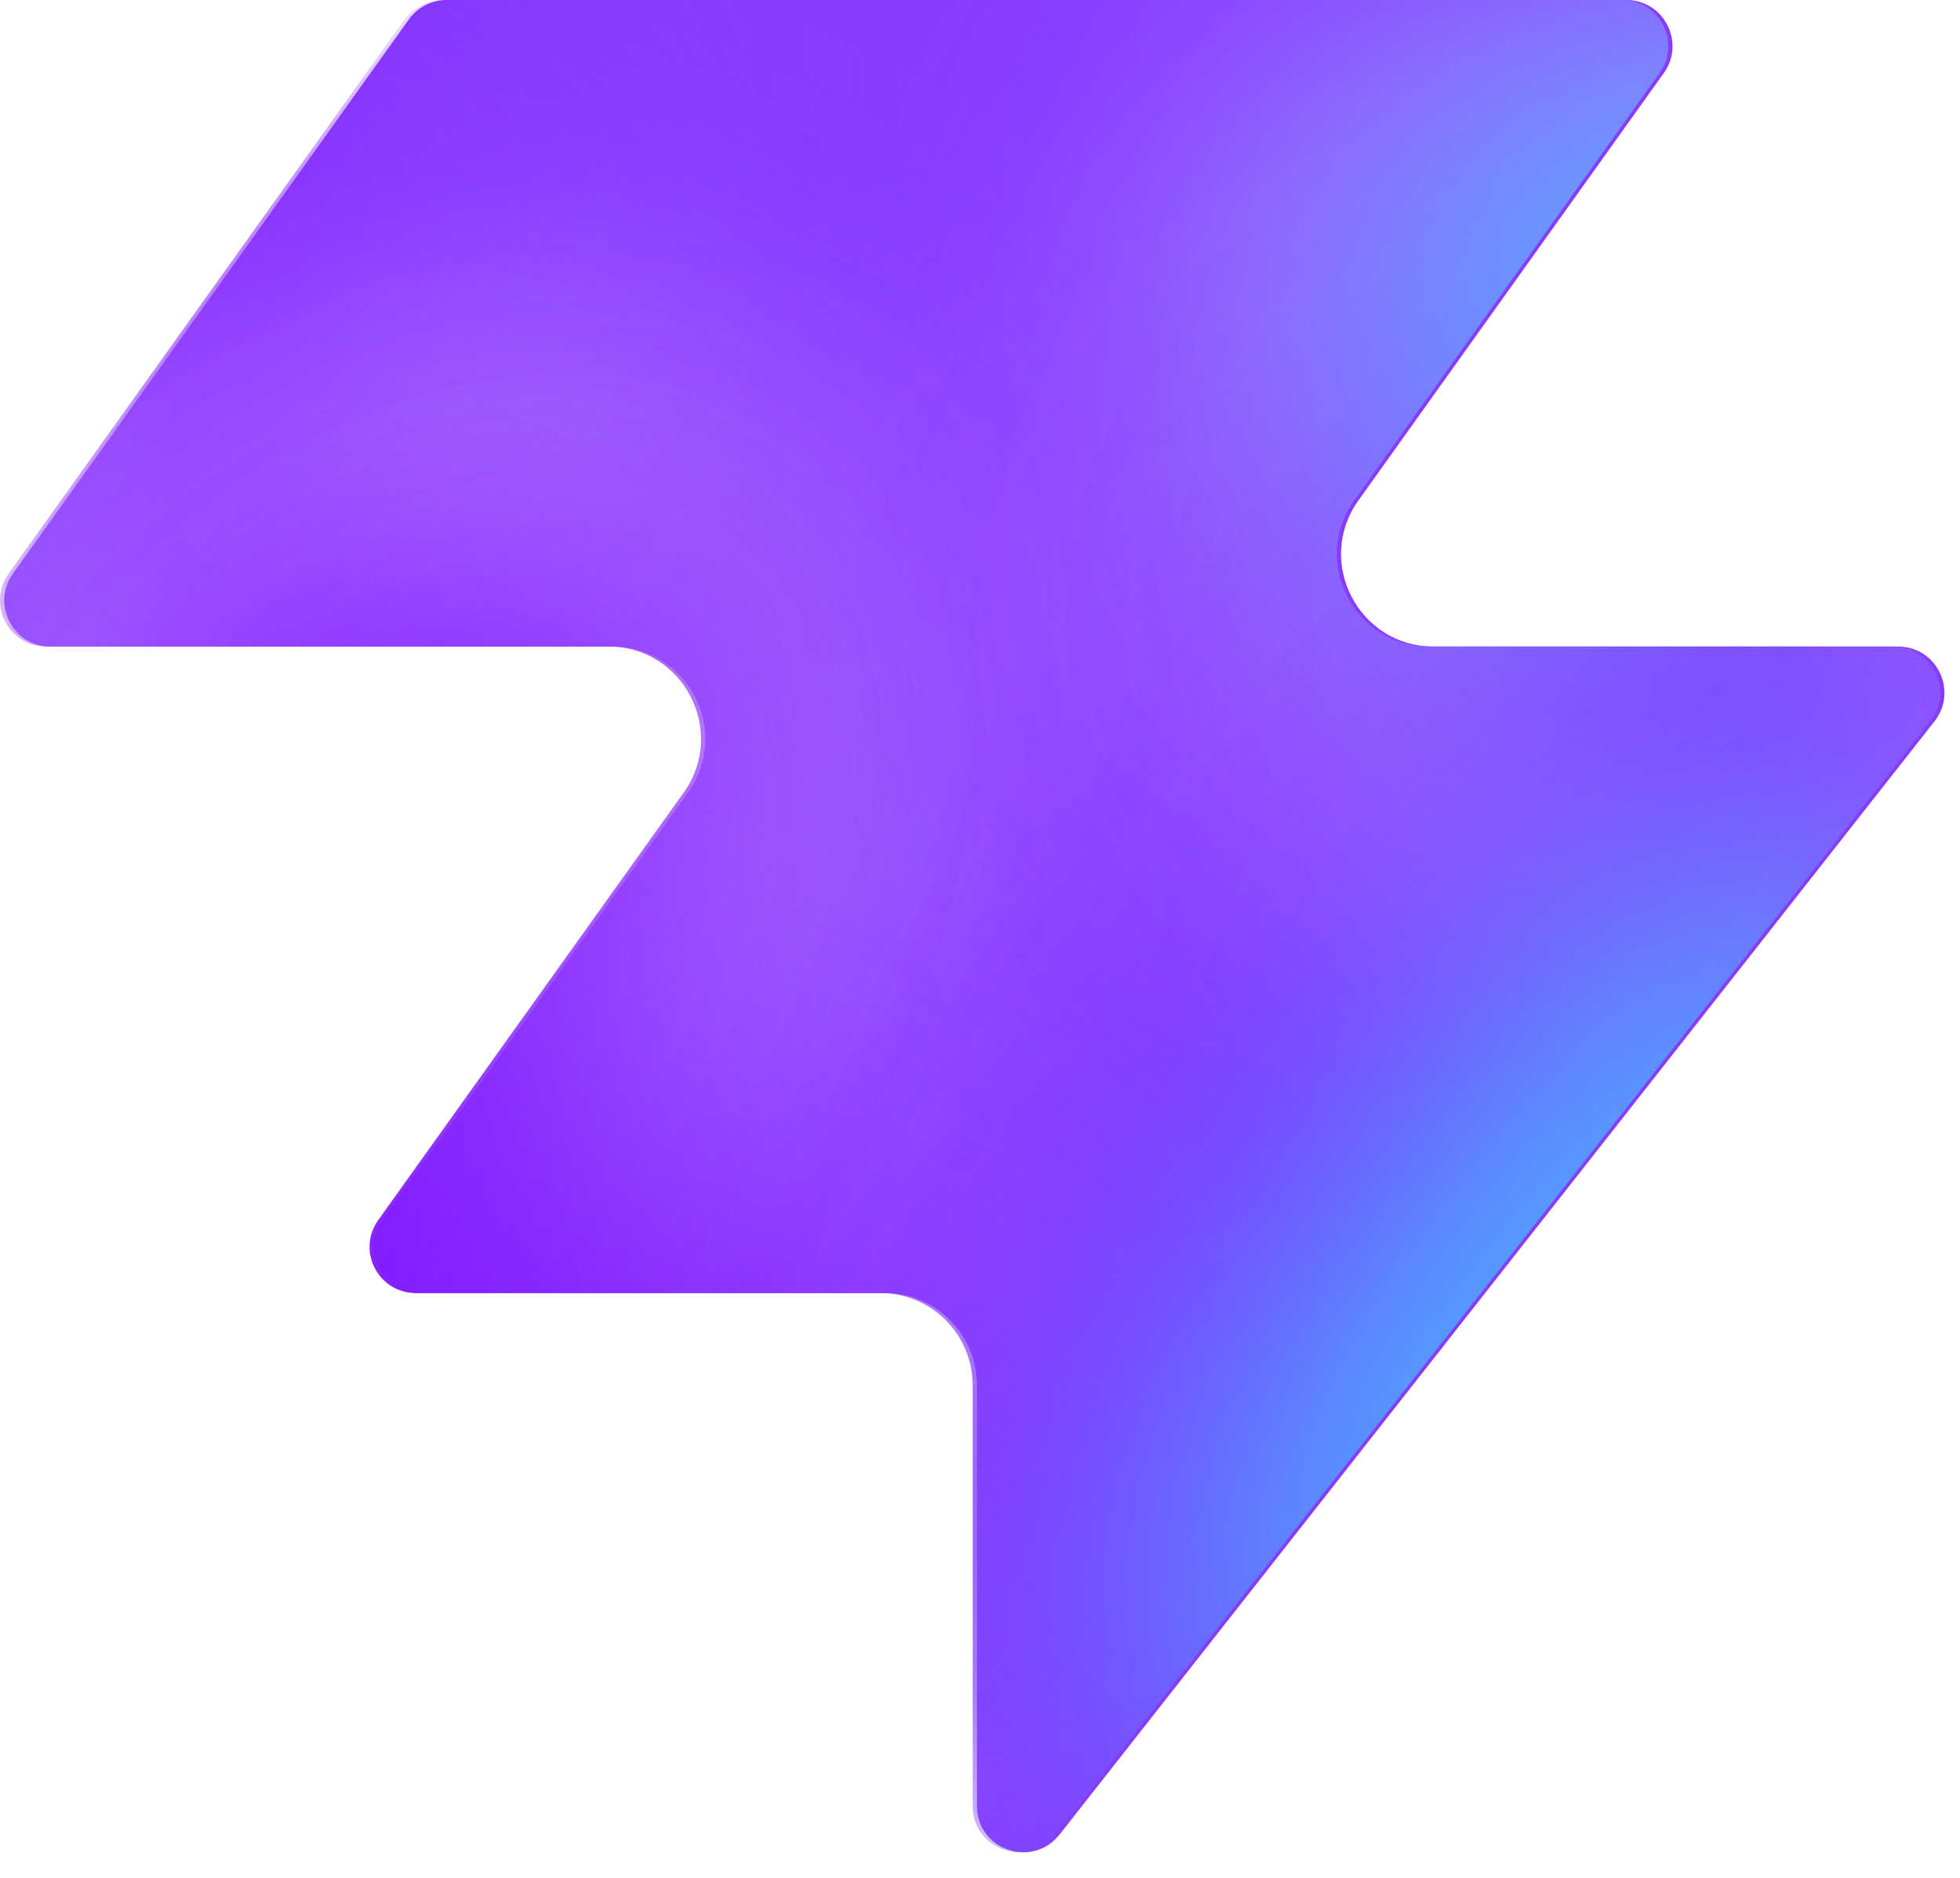
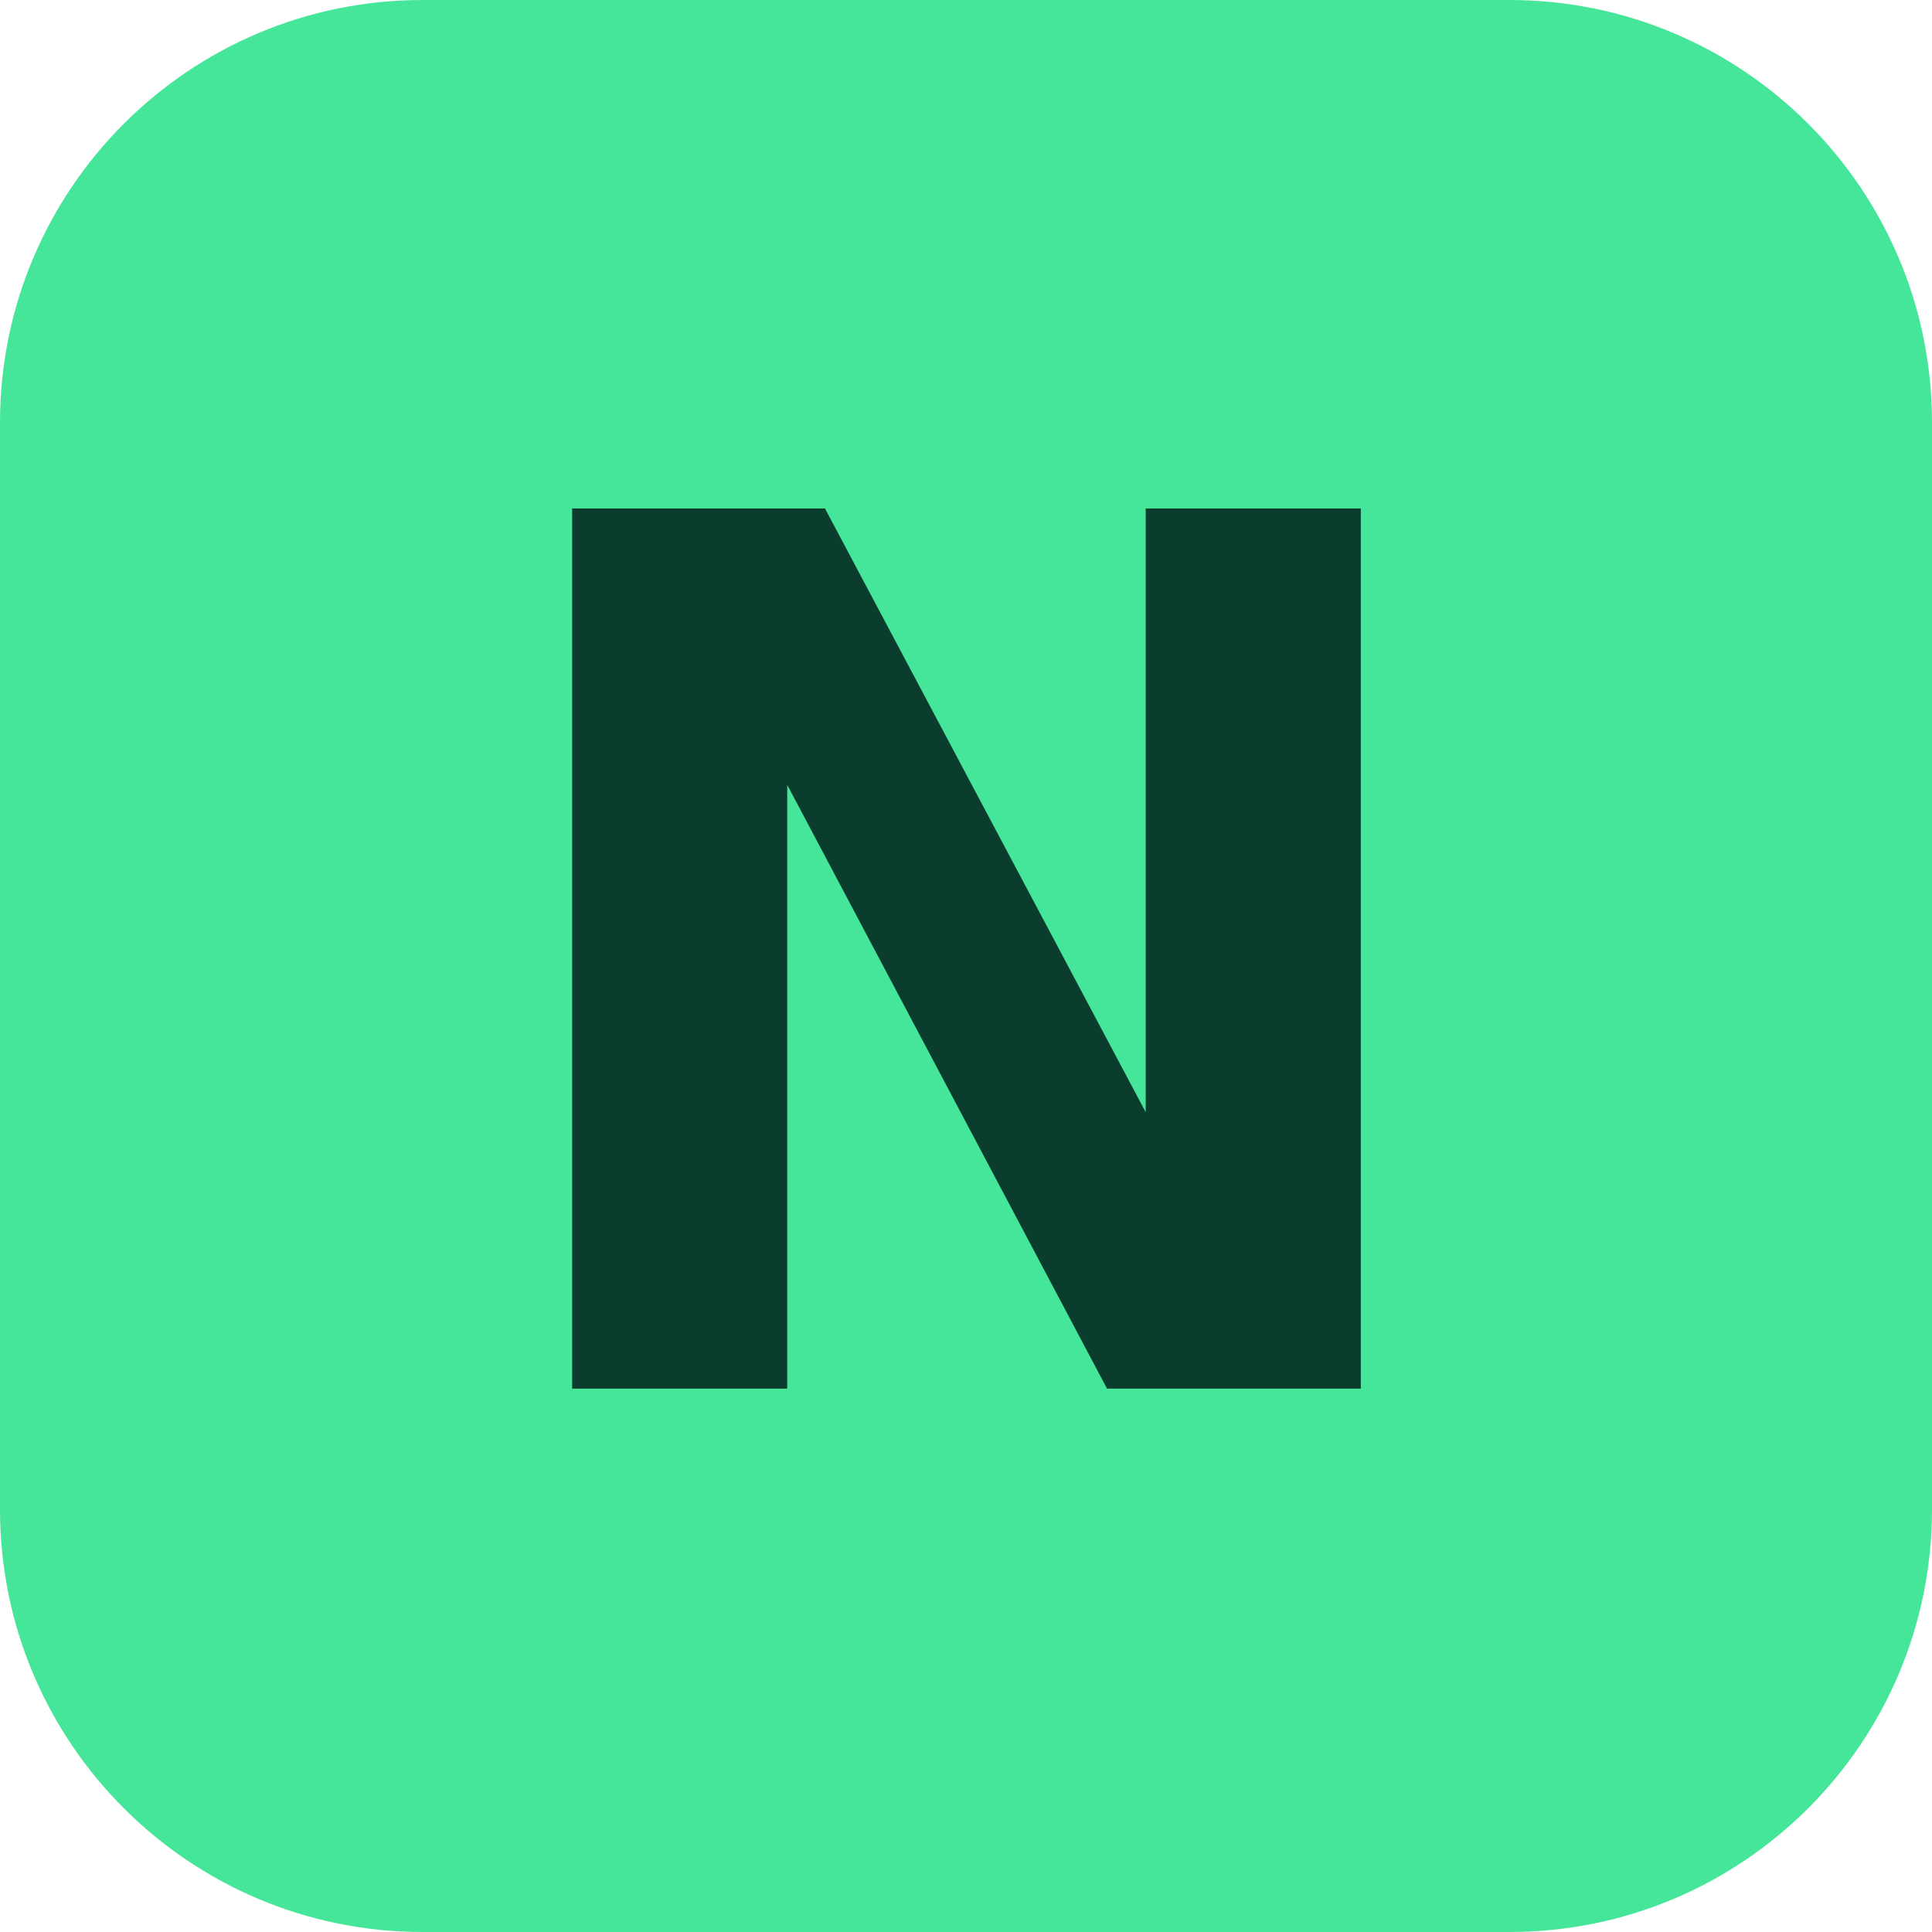
- <svg xmlns="http://www.w3.org/2000/svg" width="48" height="46" fill="none" viewBox="0 0 48 46">
-   <path fill="#863bff" d="M25.946 44.938c-.664.845-2.021.375-2.021-.698V33.937a2.26 2.26 0 0 0-2.262-2.262H10.287c-.92 0-1.456-1.04-.92-1.788l7.48-10.471c1.07-1.497 0-3.578-1.842-3.578H1.237c-.92 0-1.456-1.04-.92-1.788L10.013.474c.214-.297.556-.474.92-.474h28.894c.92 0 1.456 1.04.92 1.788l-7.48 10.471c-1.07 1.498 0 3.579 1.842 3.579h11.377c.943 0 1.473 1.088.89 1.83L25.947 44.94z" style="fill:#863bff;fill:color(display-p3 .525 .23 1);fill-opacity:1" />
-   <mask id="a" width="48" height="46" x="0" y="0" maskUnits="userSpaceOnUse" style="mask-type:alpha">
-     <path fill="#000" d="M25.842 44.938c-.664.844-2.021.375-2.021-.698V33.937a2.26 2.26 0 0 0-2.262-2.262H10.183c-.92 0-1.456-1.04-.92-1.788l7.48-10.471c1.07-1.498 0-3.579-1.842-3.579H1.133c-.92 0-1.456-1.04-.92-1.787L9.91.473c.214-.297.556-.474.92-.474h28.894c.92 0 1.456 1.04.92 1.788l-7.48 10.471c-1.07 1.498 0 3.578 1.842 3.578h11.377c.943 0 1.473 1.088.89 1.832L25.843 44.94z" style="fill:#000;fill-opacity:1" />
-   </mask>
-   <g mask="url(#a)">
-     <g filter="url(#b)">
-       <ellipse cx="5.508" cy="14.704" fill="#ede6ff" rx="5.508" ry="14.704" style="fill:#ede6ff;fill:color(display-p3 .927 .903 1);fill-opacity:1" transform="matrix(.00324 1 1 -.00324 -4.47 31.516)" />
-     </g>
-     <g filter="url(#c)">
-       <ellipse cx="10.399" cy="29.851" fill="#ede6ff" rx="10.399" ry="29.851" style="fill:#ede6ff;fill:color(display-p3 .927 .903 1);fill-opacity:1" transform="matrix(.00324 1 1 -.00324 -39.328 7.883)" />
-     </g>
-     <g filter="url(#d)">
-       <ellipse cx="5.508" cy="30.487" fill="#7e14ff" rx="5.508" ry="30.487" style="fill:#7e14ff;fill:color(display-p3 .492 .077 1);fill-opacity:1" transform="rotate(89.814 -25.913 -14.639)scale(1 -1)" />
-     </g>
-     <g filter="url(#e)">
-       <ellipse cx="5.508" cy="30.599" fill="#7e14ff" rx="5.508" ry="30.599" style="fill:#7e14ff;fill:color(display-p3 .492 .077 1);fill-opacity:1" transform="rotate(89.814 -32.644 -3.334)scale(1 -1)" />
-     </g>
-     <g filter="url(#f)">
-       <ellipse cx="5.508" cy="30.599" fill="#7e14ff" rx="5.508" ry="30.599" style="fill:#7e14ff;fill:color(display-p3 .492 .077 1);fill-opacity:1" transform="matrix(.00324 1 1 -.00324 -34.34 30.47)" />
-     </g>
-     <g filter="url(#g)">
-       <ellipse cx="14.072" cy="22.078" fill="#ede6ff" rx="14.072" ry="22.078" style="fill:#ede6ff;fill:color(display-p3 .927 .903 1);fill-opacity:1" transform="rotate(93.35 24.506 48.493)scale(-1 1)" />
-     </g>
-     <g filter="url(#h)">
-       <ellipse cx="3.47" cy="21.501" fill="#7e14ff" rx="3.47" ry="21.501" style="fill:#7e14ff;fill:color(display-p3 .492 .077 1);fill-opacity:1" transform="rotate(89.009 28.708 47.59)scale(-1 1)" />
-     </g>
-     <g filter="url(#i)">
-       <ellipse cx="3.47" cy="21.501" fill="#7e14ff" rx="3.47" ry="21.501" style="fill:#7e14ff;fill:color(display-p3 .492 .077 1);fill-opacity:1" transform="rotate(89.009 28.708 47.59)scale(-1 1)" />
-     </g>
-     <g filter="url(#j)">
-       <ellipse cx=".387" cy="8.972" fill="#7e14ff" rx="4.407" ry="29.108" style="fill:#7e14ff;fill:color(display-p3 .492 .077 1);fill-opacity:1" transform="rotate(39.51 .387 8.972)" />
-     </g>
-     <g filter="url(#k)">
-       <ellipse cx="47.523" cy="-6.092" fill="#7e14ff" rx="4.407" ry="29.108" style="fill:#7e14ff;fill:color(display-p3 .492 .077 1);fill-opacity:1" transform="rotate(37.892 47.523 -6.092)" />
-     </g>
-     <g filter="url(#l)">
-       <ellipse cx="41.412" cy="6.333" fill="#47bfff" rx="5.971" ry="9.665" style="fill:#47bfff;fill:color(display-p3 .28 .748 1);fill-opacity:1" transform="rotate(37.892 41.412 6.333)" />
-     </g>
-     <g filter="url(#m)">
-       <ellipse cx="-1.879" cy="38.332" fill="#7e14ff" rx="4.407" ry="29.108" style="fill:#7e14ff;fill:color(display-p3 .492 .077 1);fill-opacity:1" transform="rotate(37.892 -1.88 38.332)" />
-     </g>
-     <g filter="url(#n)">
-       <ellipse cx="-1.879" cy="38.332" fill="#7e14ff" rx="4.407" ry="29.108" style="fill:#7e14ff;fill:color(display-p3 .492 .077 1);fill-opacity:1" transform="rotate(37.892 -1.88 38.332)" />
-     </g>
-     <g filter="url(#o)">
-       <ellipse cx="35.651" cy="29.907" fill="#7e14ff" rx="4.407" ry="29.108" style="fill:#7e14ff;fill:color(display-p3 .492 .077 1);fill-opacity:1" transform="rotate(37.892 35.651 29.907)" />
-     </g>
-     <g filter="url(#p)">
-       <ellipse cx="38.418" cy="32.4" fill="#47bfff" rx="5.971" ry="15.297" style="fill:#47bfff;fill:color(display-p3 .28 .748 1);fill-opacity:1" transform="rotate(37.892 38.418 32.4)" />
-     </g>
-   </g>
-   <defs>
-     <filter id="b" width="60.045" height="41.654" x="-19.77" y="16.149" color-interpolation-filters="sRGB" filterUnits="userSpaceOnUse">
-       <feFlood flood-opacity="0" result="BackgroundImageFix" />
-       <feBlend in="SourceGraphic" in2="BackgroundImageFix" result="shape" />
-       <feGaussianBlur result="effect1_foregroundBlur_2002_17158" stdDeviation="7.659" />
-     </filter>
-     <filter id="c" width="90.34" height="51.437" x="-54.613" y="-7.533" color-interpolation-filters="sRGB" filterUnits="userSpaceOnUse">
-       <feFlood flood-opacity="0" result="BackgroundImageFix" />
-       <feBlend in="SourceGraphic" in2="BackgroundImageFix" result="shape" />
-       <feGaussianBlur result="effect1_foregroundBlur_2002_17158" stdDeviation="7.659" />
-     </filter>
-     <filter id="d" width="79.355" height="29.4" x="-49.64" y="2.03" color-interpolation-filters="sRGB" filterUnits="userSpaceOnUse">
-       <feFlood flood-opacity="0" result="BackgroundImageFix" />
-       <feBlend in="SourceGraphic" in2="BackgroundImageFix" result="shape" />
-       <feGaussianBlur result="effect1_foregroundBlur_2002_17158" stdDeviation="4.596" />
-     </filter>
-     <filter id="e" width="79.579" height="29.4" x="-45.045" y="20.029" color-interpolation-filters="sRGB" filterUnits="userSpaceOnUse">
-       <feFlood flood-opacity="0" result="BackgroundImageFix" />
-       <feBlend in="SourceGraphic" in2="BackgroundImageFix" result="shape" />
-       <feGaussianBlur result="effect1_foregroundBlur_2002_17158" stdDeviation="4.596" />
-     </filter>
-     <filter id="f" width="79.579" height="29.4" x="-43.513" y="21.178" color-interpolation-filters="sRGB" filterUnits="userSpaceOnUse">
-       <feFlood flood-opacity="0" result="BackgroundImageFix" />
-       <feBlend in="SourceGraphic" in2="BackgroundImageFix" result="shape" />
-       <feGaussianBlur result="effect1_foregroundBlur_2002_17158" stdDeviation="4.596" />
-     </filter>
-     <filter id="g" width="74.749" height="58.852" x="15.756" y="-17.901" color-interpolation-filters="sRGB" filterUnits="userSpaceOnUse">
-       <feFlood flood-opacity="0" result="BackgroundImageFix" />
-       <feBlend in="SourceGraphic" in2="BackgroundImageFix" result="shape" />
-       <feGaussianBlur result="effect1_foregroundBlur_2002_17158" stdDeviation="7.659" />
-     </filter>
-     <filter id="h" width="61.377" height="25.362" x="23.548" y="2.284" color-interpolation-filters="sRGB" filterUnits="userSpaceOnUse">
-       <feFlood flood-opacity="0" result="BackgroundImageFix" />
-       <feBlend in="SourceGraphic" in2="BackgroundImageFix" result="shape" />
-       <feGaussianBlur result="effect1_foregroundBlur_2002_17158" stdDeviation="4.596" />
-     </filter>
-     <filter id="i" width="61.377" height="25.362" x="23.548" y="2.284" color-interpolation-filters="sRGB" filterUnits="userSpaceOnUse">
-       <feFlood flood-opacity="0" result="BackgroundImageFix" />
-       <feBlend in="SourceGraphic" in2="BackgroundImageFix" result="shape" />
-       <feGaussianBlur result="effect1_foregroundBlur_2002_17158" stdDeviation="4.596" />
-     </filter>
-     <filter id="j" width="56.045" height="63.649" x="-27.636" y="-22.853" color-interpolation-filters="sRGB" filterUnits="userSpaceOnUse">
-       <feFlood flood-opacity="0" result="BackgroundImageFix" />
-       <feBlend in="SourceGraphic" in2="BackgroundImageFix" result="shape" />
-       <feGaussianBlur result="effect1_foregroundBlur_2002_17158" stdDeviation="4.596" />
-     </filter>
-     <filter id="k" width="54.814" height="64.646" x="20.116" y="-38.415" color-interpolation-filters="sRGB" filterUnits="userSpaceOnUse">
-       <feFlood flood-opacity="0" result="BackgroundImageFix" />
-       <feBlend in="SourceGraphic" in2="BackgroundImageFix" result="shape" />
-       <feGaussianBlur result="effect1_foregroundBlur_2002_17158" stdDeviation="4.596" />
-     </filter>
-     <filter id="l" width="33.541" height="35.313" x="24.641" y="-11.323" color-interpolation-filters="sRGB" filterUnits="userSpaceOnUse">
-       <feFlood flood-opacity="0" result="BackgroundImageFix" />
-       <feBlend in="SourceGraphic" in2="BackgroundImageFix" result="shape" />
-       <feGaussianBlur result="effect1_foregroundBlur_2002_17158" stdDeviation="4.596" />
-     </filter>
-     <filter id="m" width="54.814" height="64.646" x="-29.286" y="6.009" color-interpolation-filters="sRGB" filterUnits="userSpaceOnUse">
-       <feFlood flood-opacity="0" result="BackgroundImageFix" />
-       <feBlend in="SourceGraphic" in2="BackgroundImageFix" result="shape" />
-       <feGaussianBlur result="effect1_foregroundBlur_2002_17158" stdDeviation="4.596" />
-     </filter>
-     <filter id="n" width="54.814" height="64.646" x="-29.286" y="6.009" color-interpolation-filters="sRGB" filterUnits="userSpaceOnUse">
-       <feFlood flood-opacity="0" result="BackgroundImageFix" />
-       <feBlend in="SourceGraphic" in2="BackgroundImageFix" result="shape" />
-       <feGaussianBlur result="effect1_foregroundBlur_2002_17158" stdDeviation="4.596" />
-     </filter>
-     <filter id="o" width="54.814" height="64.646" x="8.244" y="-2.416" color-interpolation-filters="sRGB" filterUnits="userSpaceOnUse">
-       <feFlood flood-opacity="0" result="BackgroundImageFix" />
-       <feBlend in="SourceGraphic" in2="BackgroundImageFix" result="shape" />
-       <feGaussianBlur result="effect1_foregroundBlur_2002_17158" stdDeviation="4.596" />
-     </filter>
-     <filter id="p" width="39.409" height="43.623" x="18.713" y="10.588" color-interpolation-filters="sRGB" filterUnits="userSpaceOnUse">
-       <feFlood flood-opacity="0" result="BackgroundImageFix" />
-       <feBlend in="SourceGraphic" in2="BackgroundImageFix" result="shape" />
-       <feGaussianBlur result="effect1_foregroundBlur_2002_17158" stdDeviation="4.596" />
-     </filter>
-   </defs>
+ <svg xmlns="http://www.w3.org/2000/svg" viewBox="0 0 32 32">
+   <rect width="32" height="32" rx="7" fill="#45e699" />
+   <text x="16" y="23" font-family="DejaVu Sans, Arial, sans-serif" font-weight="700" font-size="20" text-anchor="middle" fill="#0b3d2e">N</text>
</svg>
